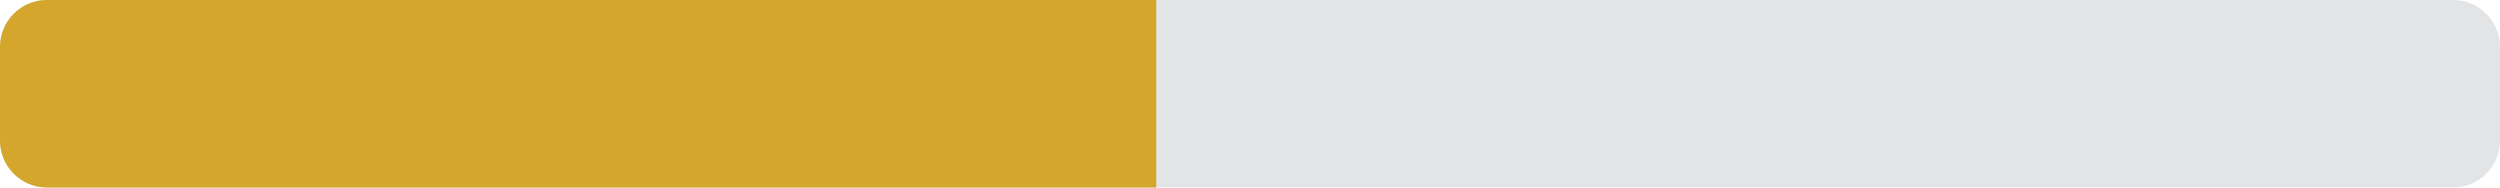
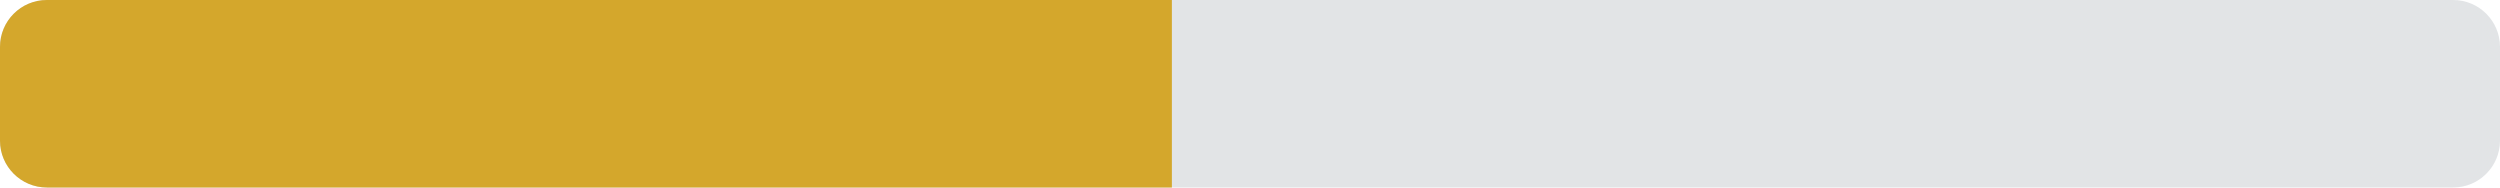
- <svg xmlns="http://www.w3.org/2000/svg" width="160" height="12" viewBox="0 0 160 12" role="img" aria-label="aws vpc: 109 of 236 variables covered (partial)">
+ <svg xmlns="http://www.w3.org/2000/svg" width="160" height="12" viewBox="0 0 160 12" role="img" aria-label="aws vpc: 110 of 236 variables covered (partial)">
  <clipPath id="r">
    <rect width="160" height="12" rx="3" />
  </clipPath>
  <g clip-path="url(#r)">
    <rect width="160" height="12" fill="#8c959f" fill-opacity="0.25" />
-     <rect width="74" height="12" fill="#d4a72c" />
+     <rect width="75" height="12" fill="#d4a72c" />
  </g>
</svg>
